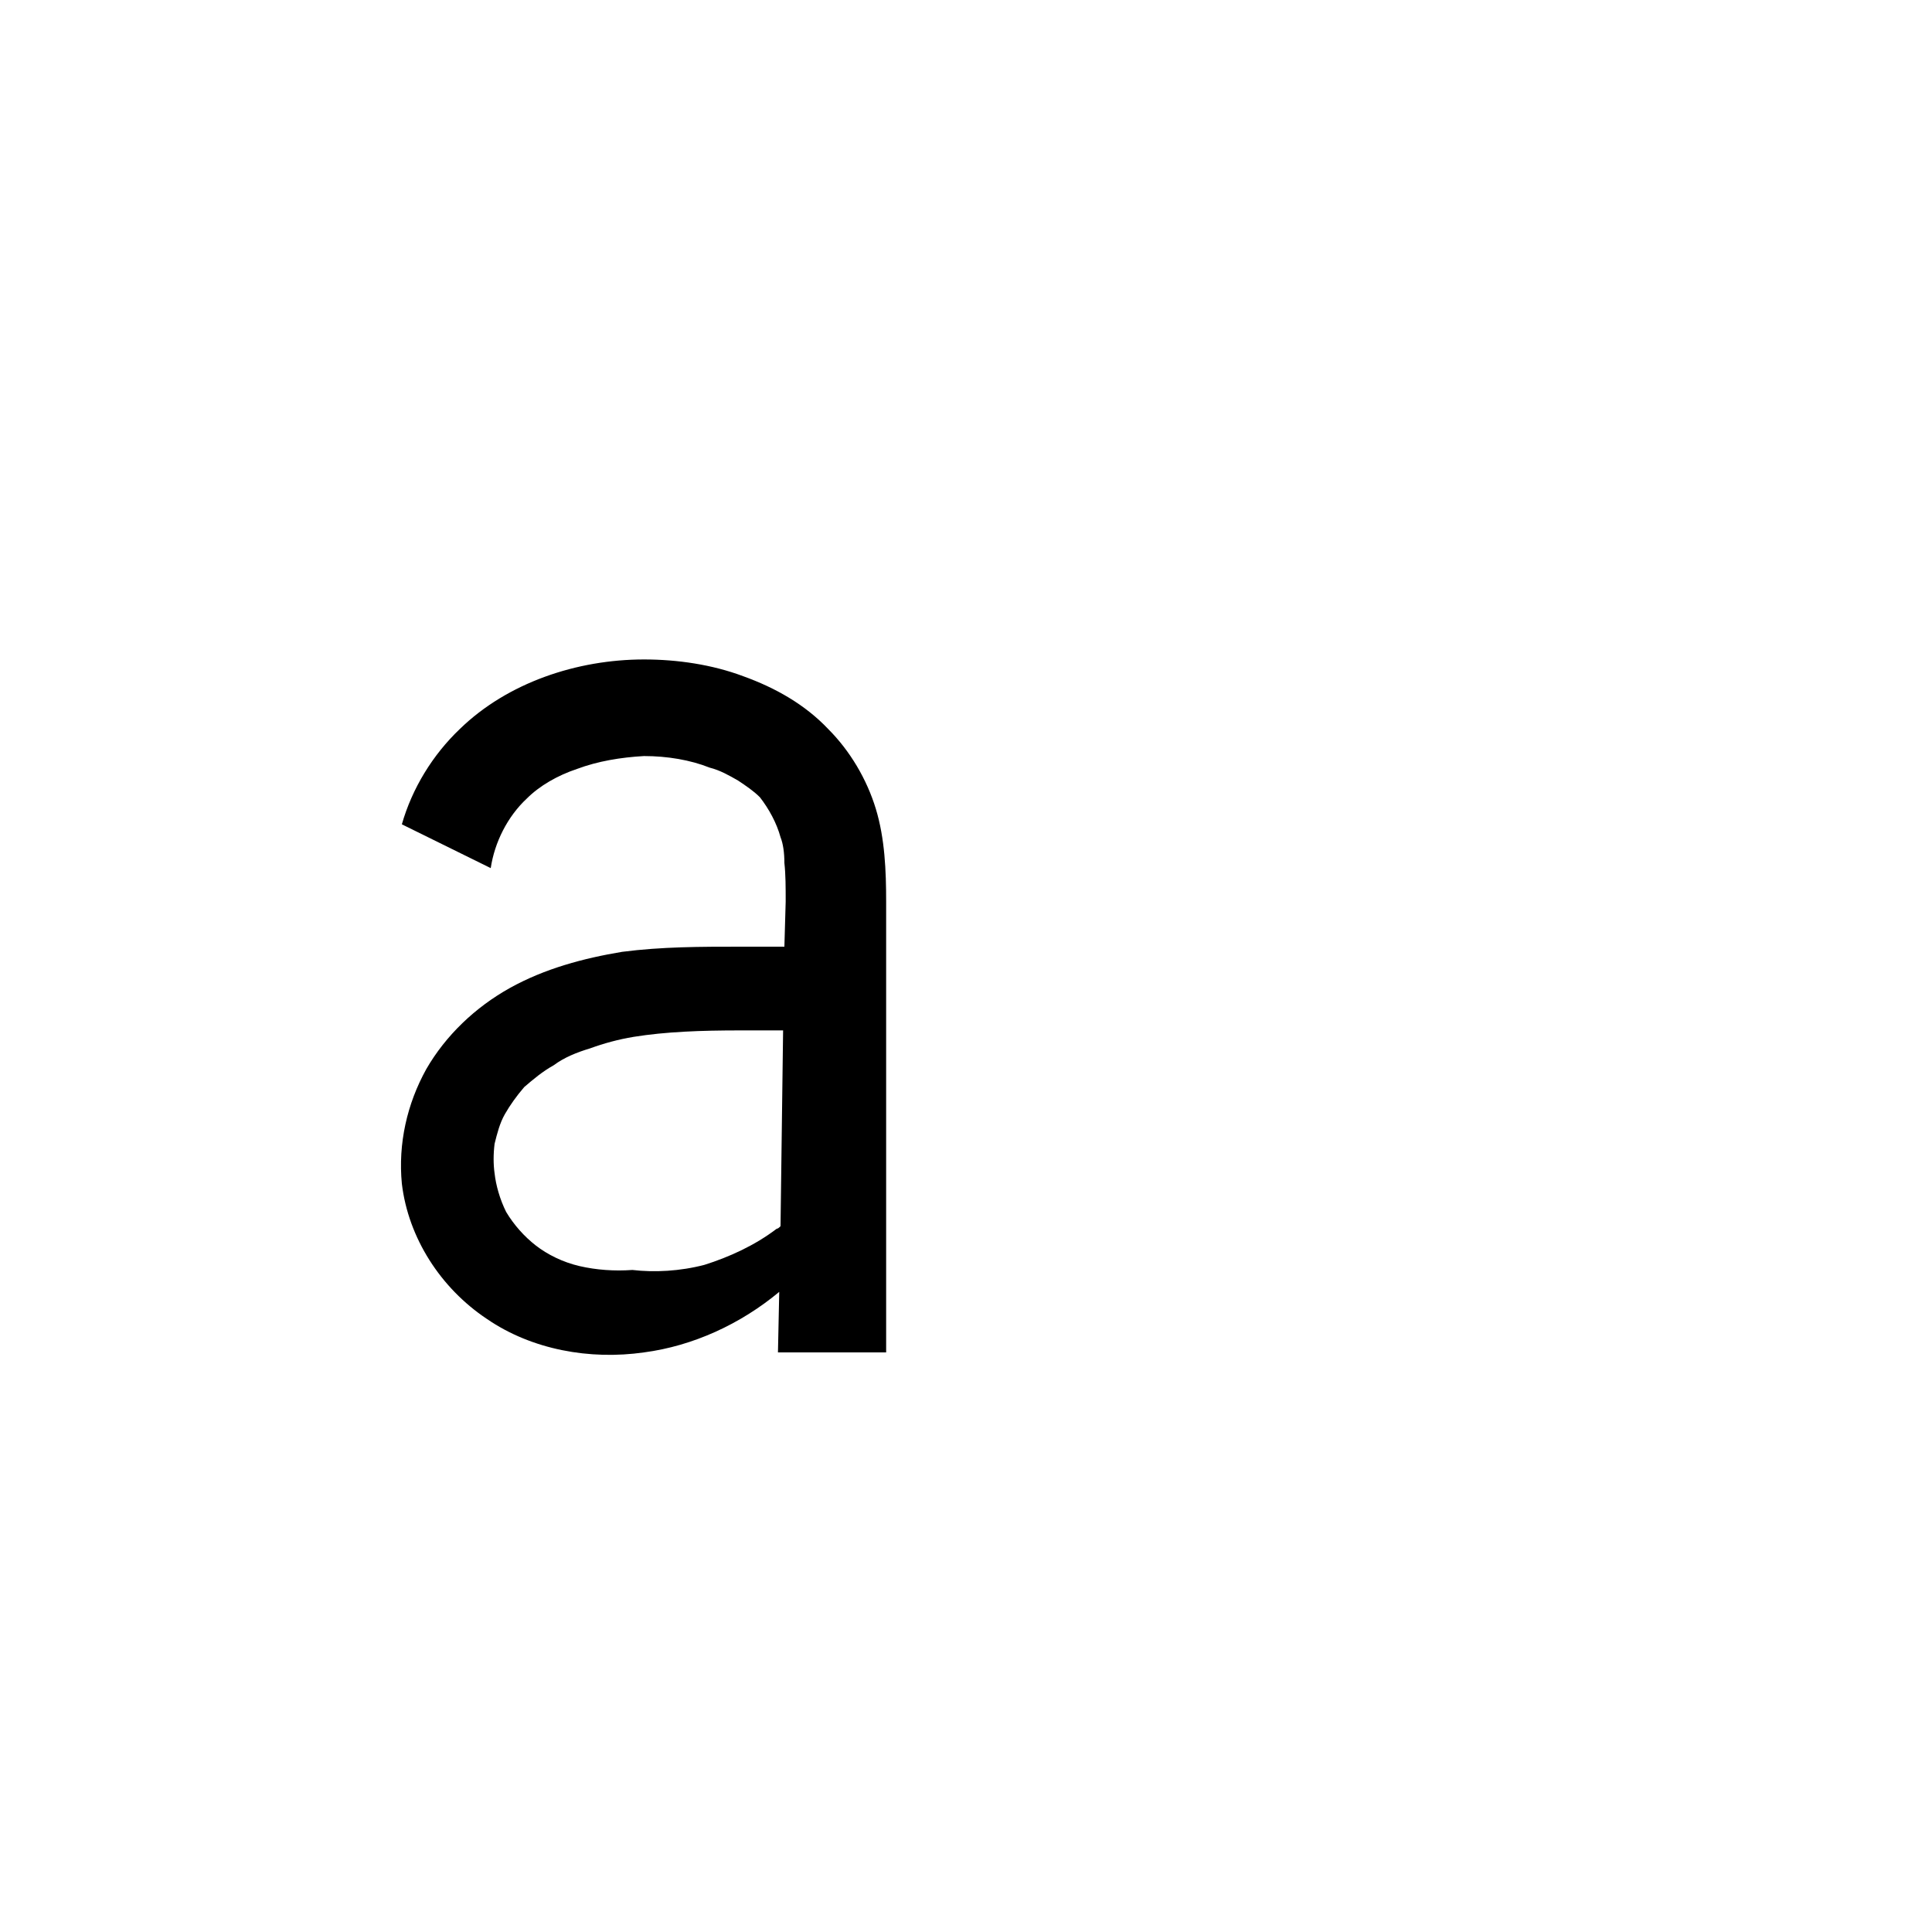
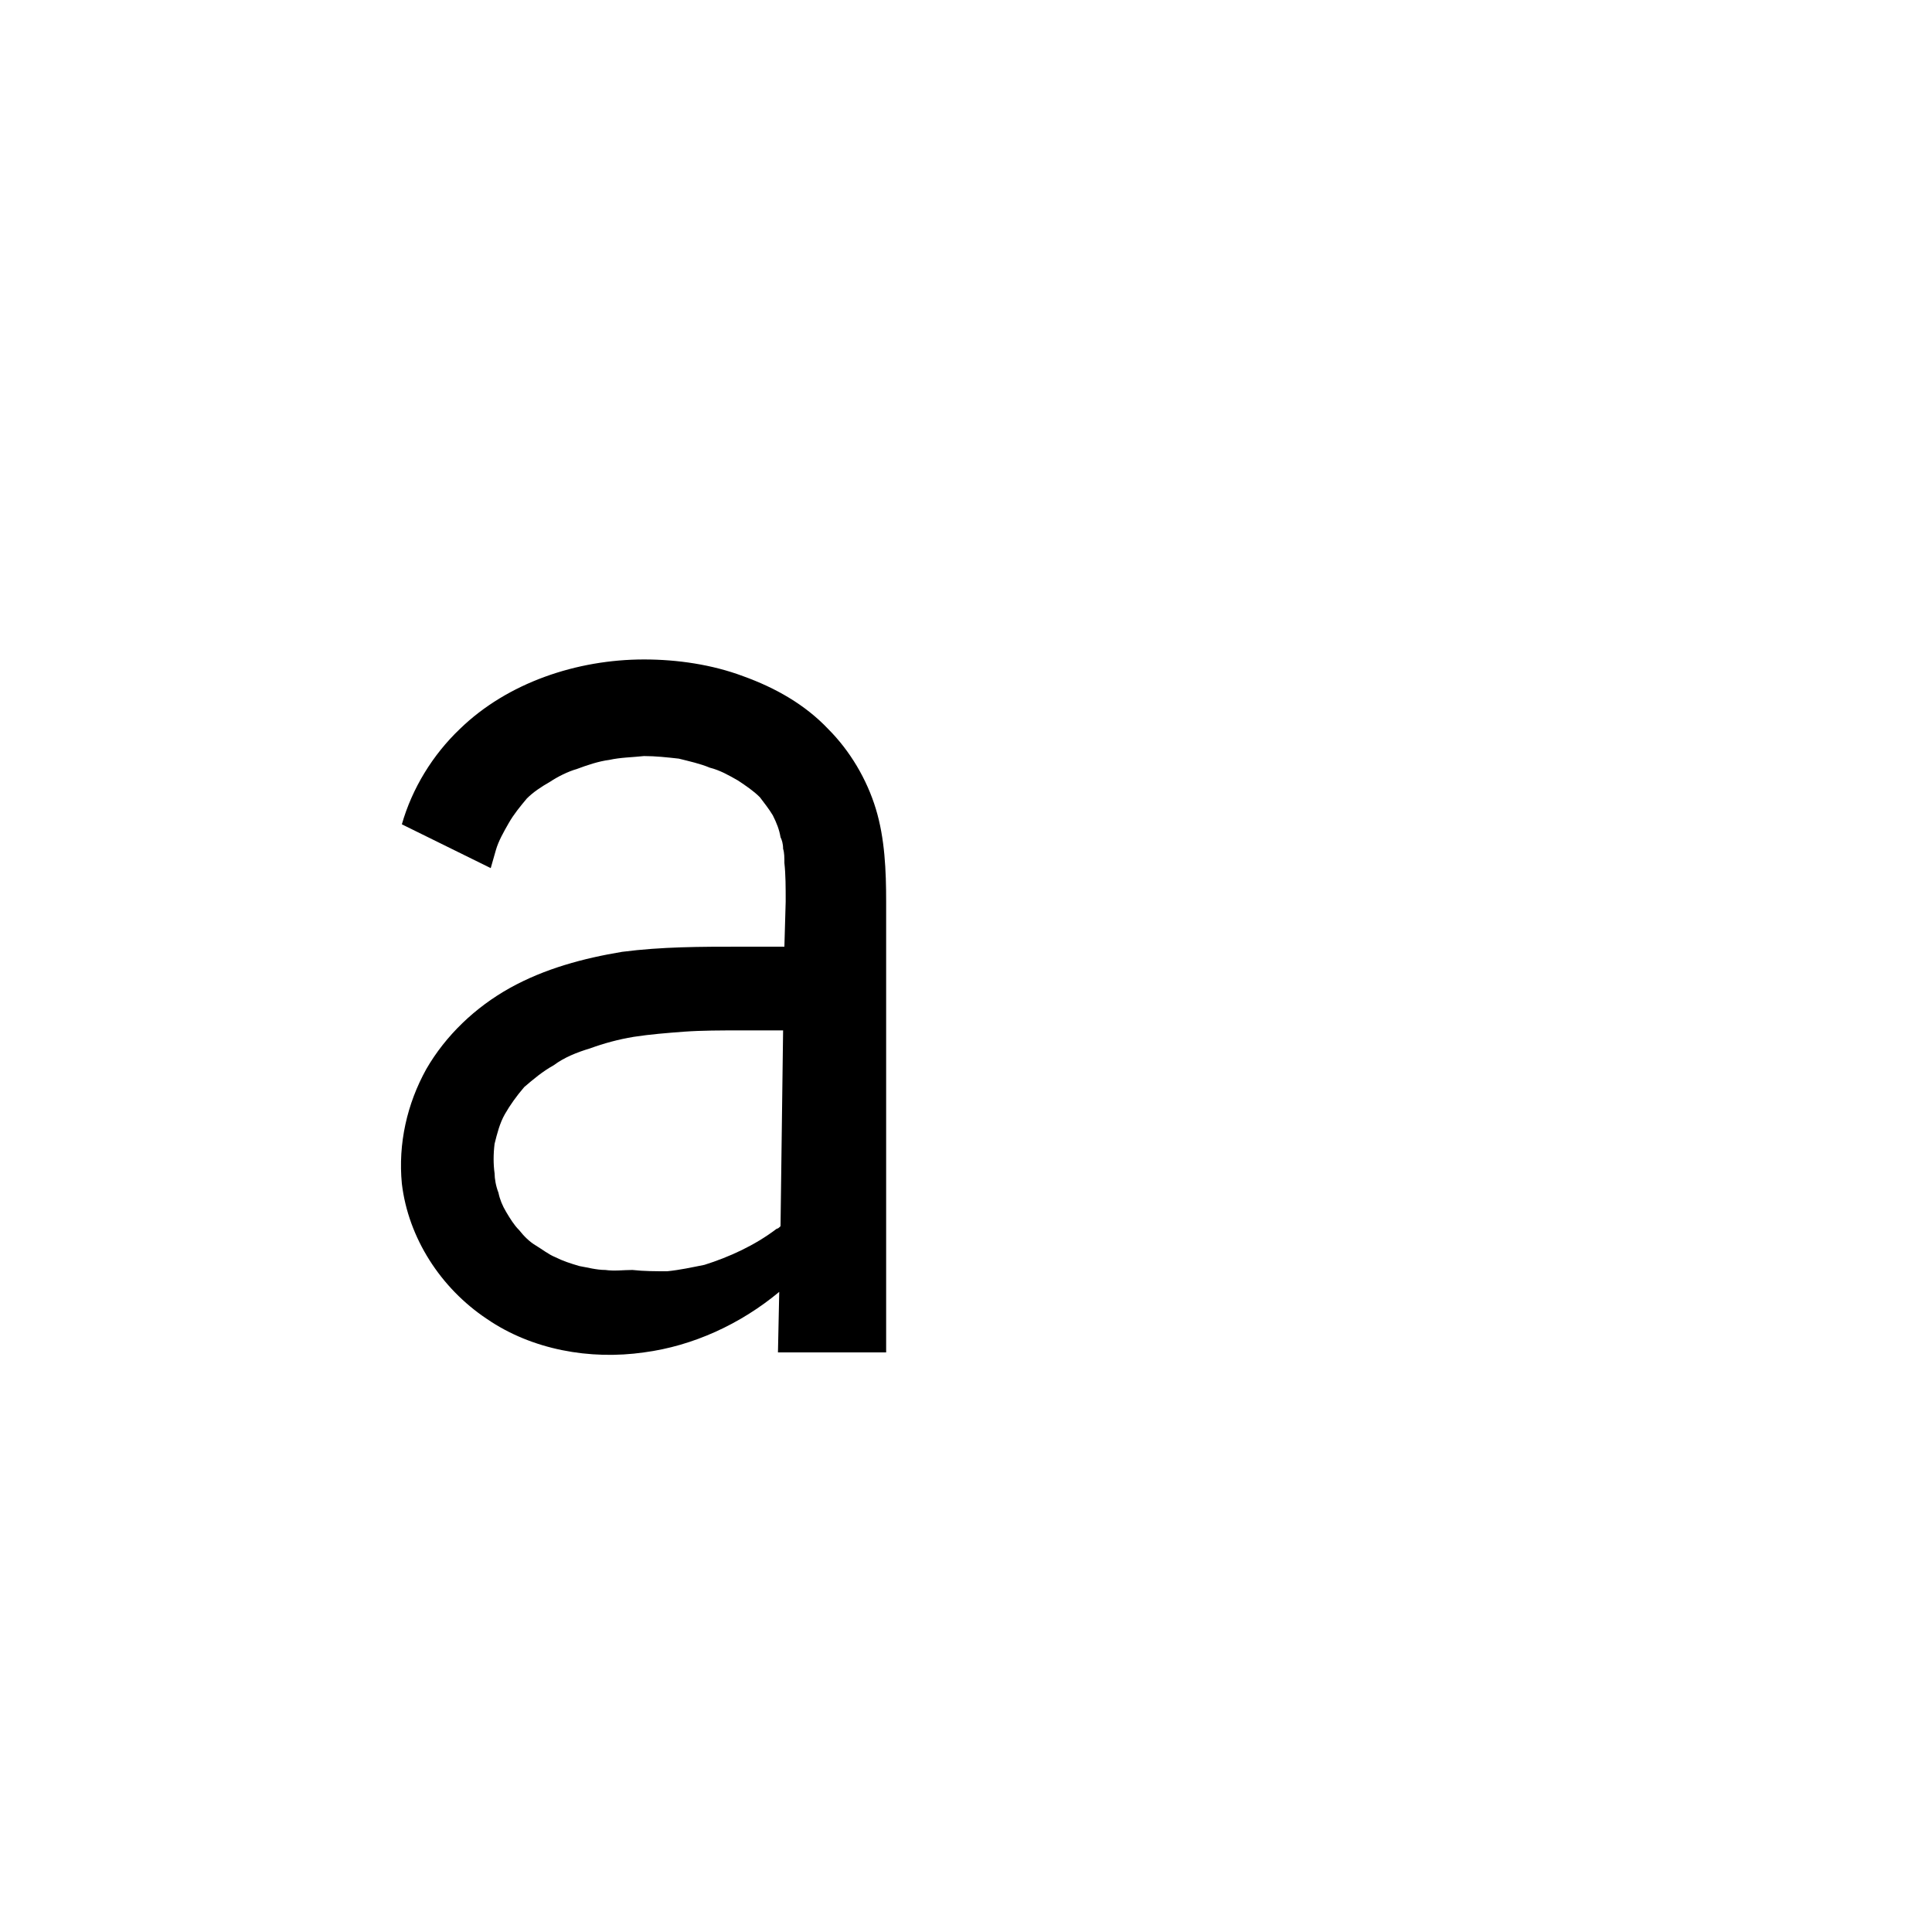
<svg xmlns="http://www.w3.org/2000/svg" viewBox="-0.25 -1.05 1.5 1.5">
-   <path d="M 0.128 -0.026 C 0.092 -0.05  0.067 -0.089  0.062 -0.131 C 0.059 -0.162  0.066 -0.193  0.081 -0.22 C 0.096 -0.246  0.119 -0.268  0.146 -0.283 C 0.173 -0.298  0.203 -0.306  0.233 -0.311 C 0.264 -0.315  0.294 -0.315  0.325 -0.315 L 0.359 -0.315 L 0.36 -0.35 C 0.36 -0.361  0.36 -0.371  0.359 -0.38 C 0.359 -0.388  0.358 -0.395  0.356 -0.4 C 0.353 -0.411  0.347 -0.422  0.34 -0.431 C 0.335 -0.436  0.329 -0.44  0.323 -0.444 C 0.316 -0.448  0.309 -0.452  0.301 -0.454 C 0.286 -0.46  0.268 -0.463  0.25 -0.463 C 0.232 -0.462  0.214 -0.459  0.198 -0.453 C 0.183 -0.448  0.169 -0.44  0.159 -0.43 C 0.144 -0.416  0.134 -0.396  0.131 -0.376 L 0.062 -0.41 C 0.07 -0.438  0.086 -0.464  0.107 -0.484 C 0.144 -0.52  0.198 -0.538  0.25 -0.538 C 0.276 -0.538  0.303 -0.534  0.327 -0.525 C 0.352 -0.516  0.375 -0.503  0.393 -0.484 C 0.41 -0.467  0.423 -0.445  0.43 -0.422 C 0.437 -0.399  0.438 -0.374  0.438 -0.35 L 0.438 -0.315 L 0.438 -0.25 L 0.438 -0.21 L 0.438 -0 L 0.354 -0 L 0.355 -0.047 C 0.325 -0.022  0.288 -0.005  0.25 -0 C 0.208 0.006  0.163 -0.002  0.128 -0.026 Z M 0.241 -0.064 C 0.258 -0.062  0.278 -0.063  0.297 -0.068 C 0.316 -0.074  0.336 -0.083  0.353 -0.096 C 0.354 -0.096  0.355 -0.097  0.356 -0.098 L 0.356 -0.098 L 0.358 -0.25 L 0.325 -0.25 C 0.294 -0.25  0.267 -0.249  0.242 -0.245 C 0.23 -0.243  0.219 -0.24  0.208 -0.236 C 0.198 -0.233  0.188 -0.229  0.18 -0.223 C 0.171 -0.218  0.164 -0.212  0.157 -0.206 C 0.151 -0.199  0.146 -0.192  0.142 -0.185 C 0.138 -0.178  0.136 -0.17  0.134 -0.162 C 0.133 -0.154  0.133 -0.146  0.134 -0.139 C 0.135 -0.13  0.138 -0.119  0.143 -0.109 C 0.149 -0.099  0.157 -0.09  0.166 -0.083 C 0.175 -0.076  0.187 -0.07  0.2 -0.067 C 0.213 -0.064  0.227 -0.063  0.241 -0.064 Z" fill="black" />
+   <path d="M 0.128 -0.026 C 0.092 -0.05  0.067 -0.089  0.062 -0.131 C 0.059 -0.162  0.066 -0.193  0.081 -0.22 C 0.096 -0.246  0.119 -0.268  0.146 -0.283 C 0.173 -0.298  0.203 -0.306  0.233 -0.311 C 0.264 -0.315  0.294 -0.315  0.325 -0.315 L 0.359 -0.315 L 0.36 -0.35 C 0.36 -0.361  0.36 -0.371  0.359 -0.38 C 0.359 -0.384  0.359 -0.388  0.358 -0.391 C 0.358 -0.395  0.357 -0.398  0.356 -0.4 C 0.355 -0.406  0.353 -0.411  0.35 -0.417 C 0.347 -0.422  0.343 -0.427  0.34 -0.431 C 0.335 -0.436  0.329 -0.44  0.323 -0.444 C 0.316 -0.448  0.309 -0.452  0.301 -0.454 C 0.294 -0.457  0.285 -0.459  0.277 -0.461 C 0.268 -0.462  0.259 -0.463  0.25 -0.463 C 0.241 -0.462  0.232 -0.462  0.223 -0.46 C 0.215 -0.459  0.206 -0.456  0.198 -0.453 C 0.191 -0.451  0.183 -0.447  0.177 -0.443 C 0.17 -0.439  0.164 -0.435  0.159 -0.43 C 0.154 -0.424  0.149 -0.418  0.145 -0.411 C 0.141 -0.404  0.137 -0.397  0.135 -0.39 L 0.131 -0.376 L 0.062 -0.41 C 0.07 -0.438  0.086 -0.464  0.107 -0.484 C 0.144 -0.52  0.198 -0.538  0.25 -0.538 C 0.276 -0.538  0.303 -0.534  0.327 -0.525 C 0.352 -0.516  0.375 -0.503  0.393 -0.484 C 0.41 -0.467  0.423 -0.445  0.43 -0.422 C 0.437 -0.399  0.438 -0.374  0.438 -0.35 L 0.438 -0.315 L 0.438 -0.25 L 0.438 -0.21 L 0.438 -0 L 0.354 -0 L 0.355 -0.047 C 0.325 -0.022  0.288 -0.005  0.25 -0 C 0.208 0.006  0.163 -0.002  0.128 -0.026 Z M 0.241 -0.064 C 0.25 -0.063  0.259 -0.063  0.268 -0.063 C 0.278 -0.064  0.287 -0.066  0.297 -0.068 C 0.316 -0.074  0.336 -0.083  0.353 -0.096 C 0.354 -0.096  0.355 -0.097  0.356 -0.098 L 0.356 -0.098 L 0.358 -0.25 L 0.325 -0.25 C 0.31 -0.25  0.295 -0.25  0.281 -0.249 C 0.268 -0.248  0.255 -0.247  0.242 -0.245 C 0.23 -0.243  0.219 -0.24  0.208 -0.236 C 0.198 -0.233  0.188 -0.229  0.18 -0.223 C 0.171 -0.218  0.164 -0.212  0.157 -0.206 C 0.151 -0.199  0.146 -0.192  0.142 -0.185 C 0.138 -0.178  0.136 -0.17  0.134 -0.162 C 0.133 -0.154  0.133 -0.146  0.134 -0.139 C 0.134 -0.135  0.135 -0.129  0.137 -0.124 C 0.138 -0.119  0.14 -0.114  0.143 -0.109 C 0.146 -0.104  0.149 -0.099  0.153 -0.095 C 0.157 -0.09  0.161 -0.086  0.166 -0.083 C 0.171 -0.08  0.176 -0.076  0.181 -0.074 C 0.187 -0.071  0.193 -0.069  0.2 -0.067 C 0.206 -0.066  0.213 -0.064  0.22 -0.064 C 0.227 -0.063  0.234 -0.064  0.241 -0.064 Z" fill="black" />
</svg>
